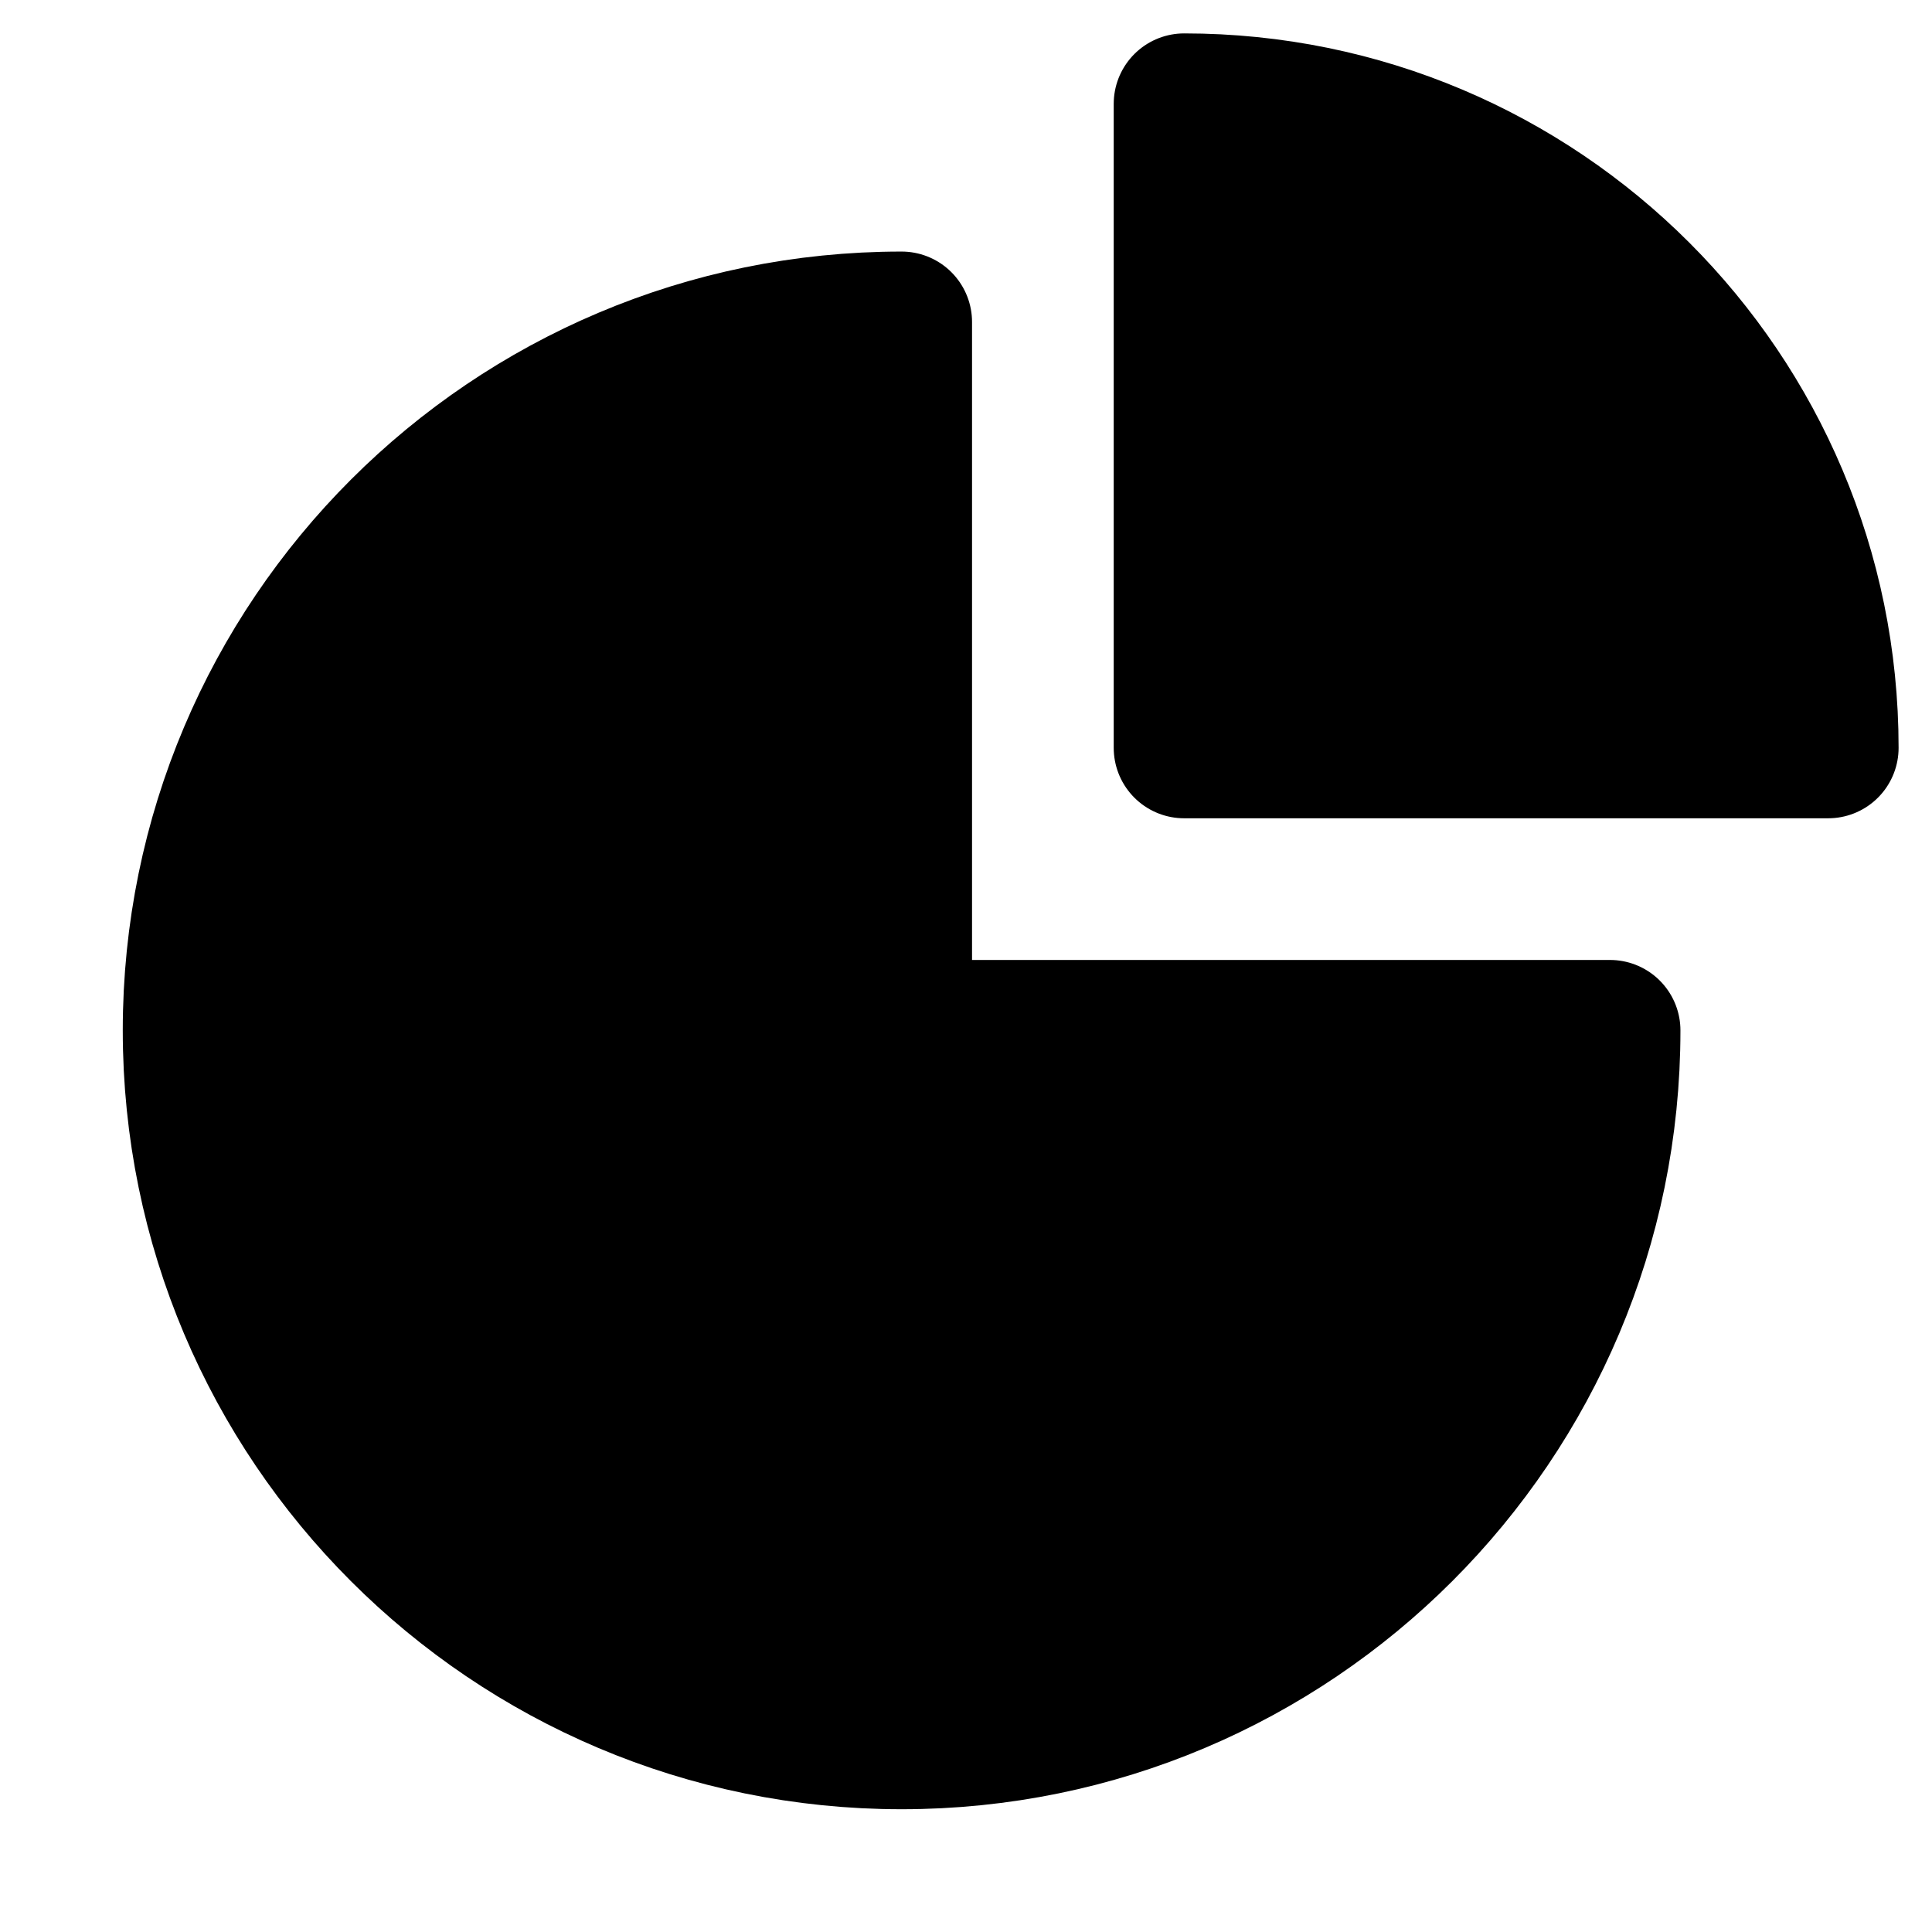
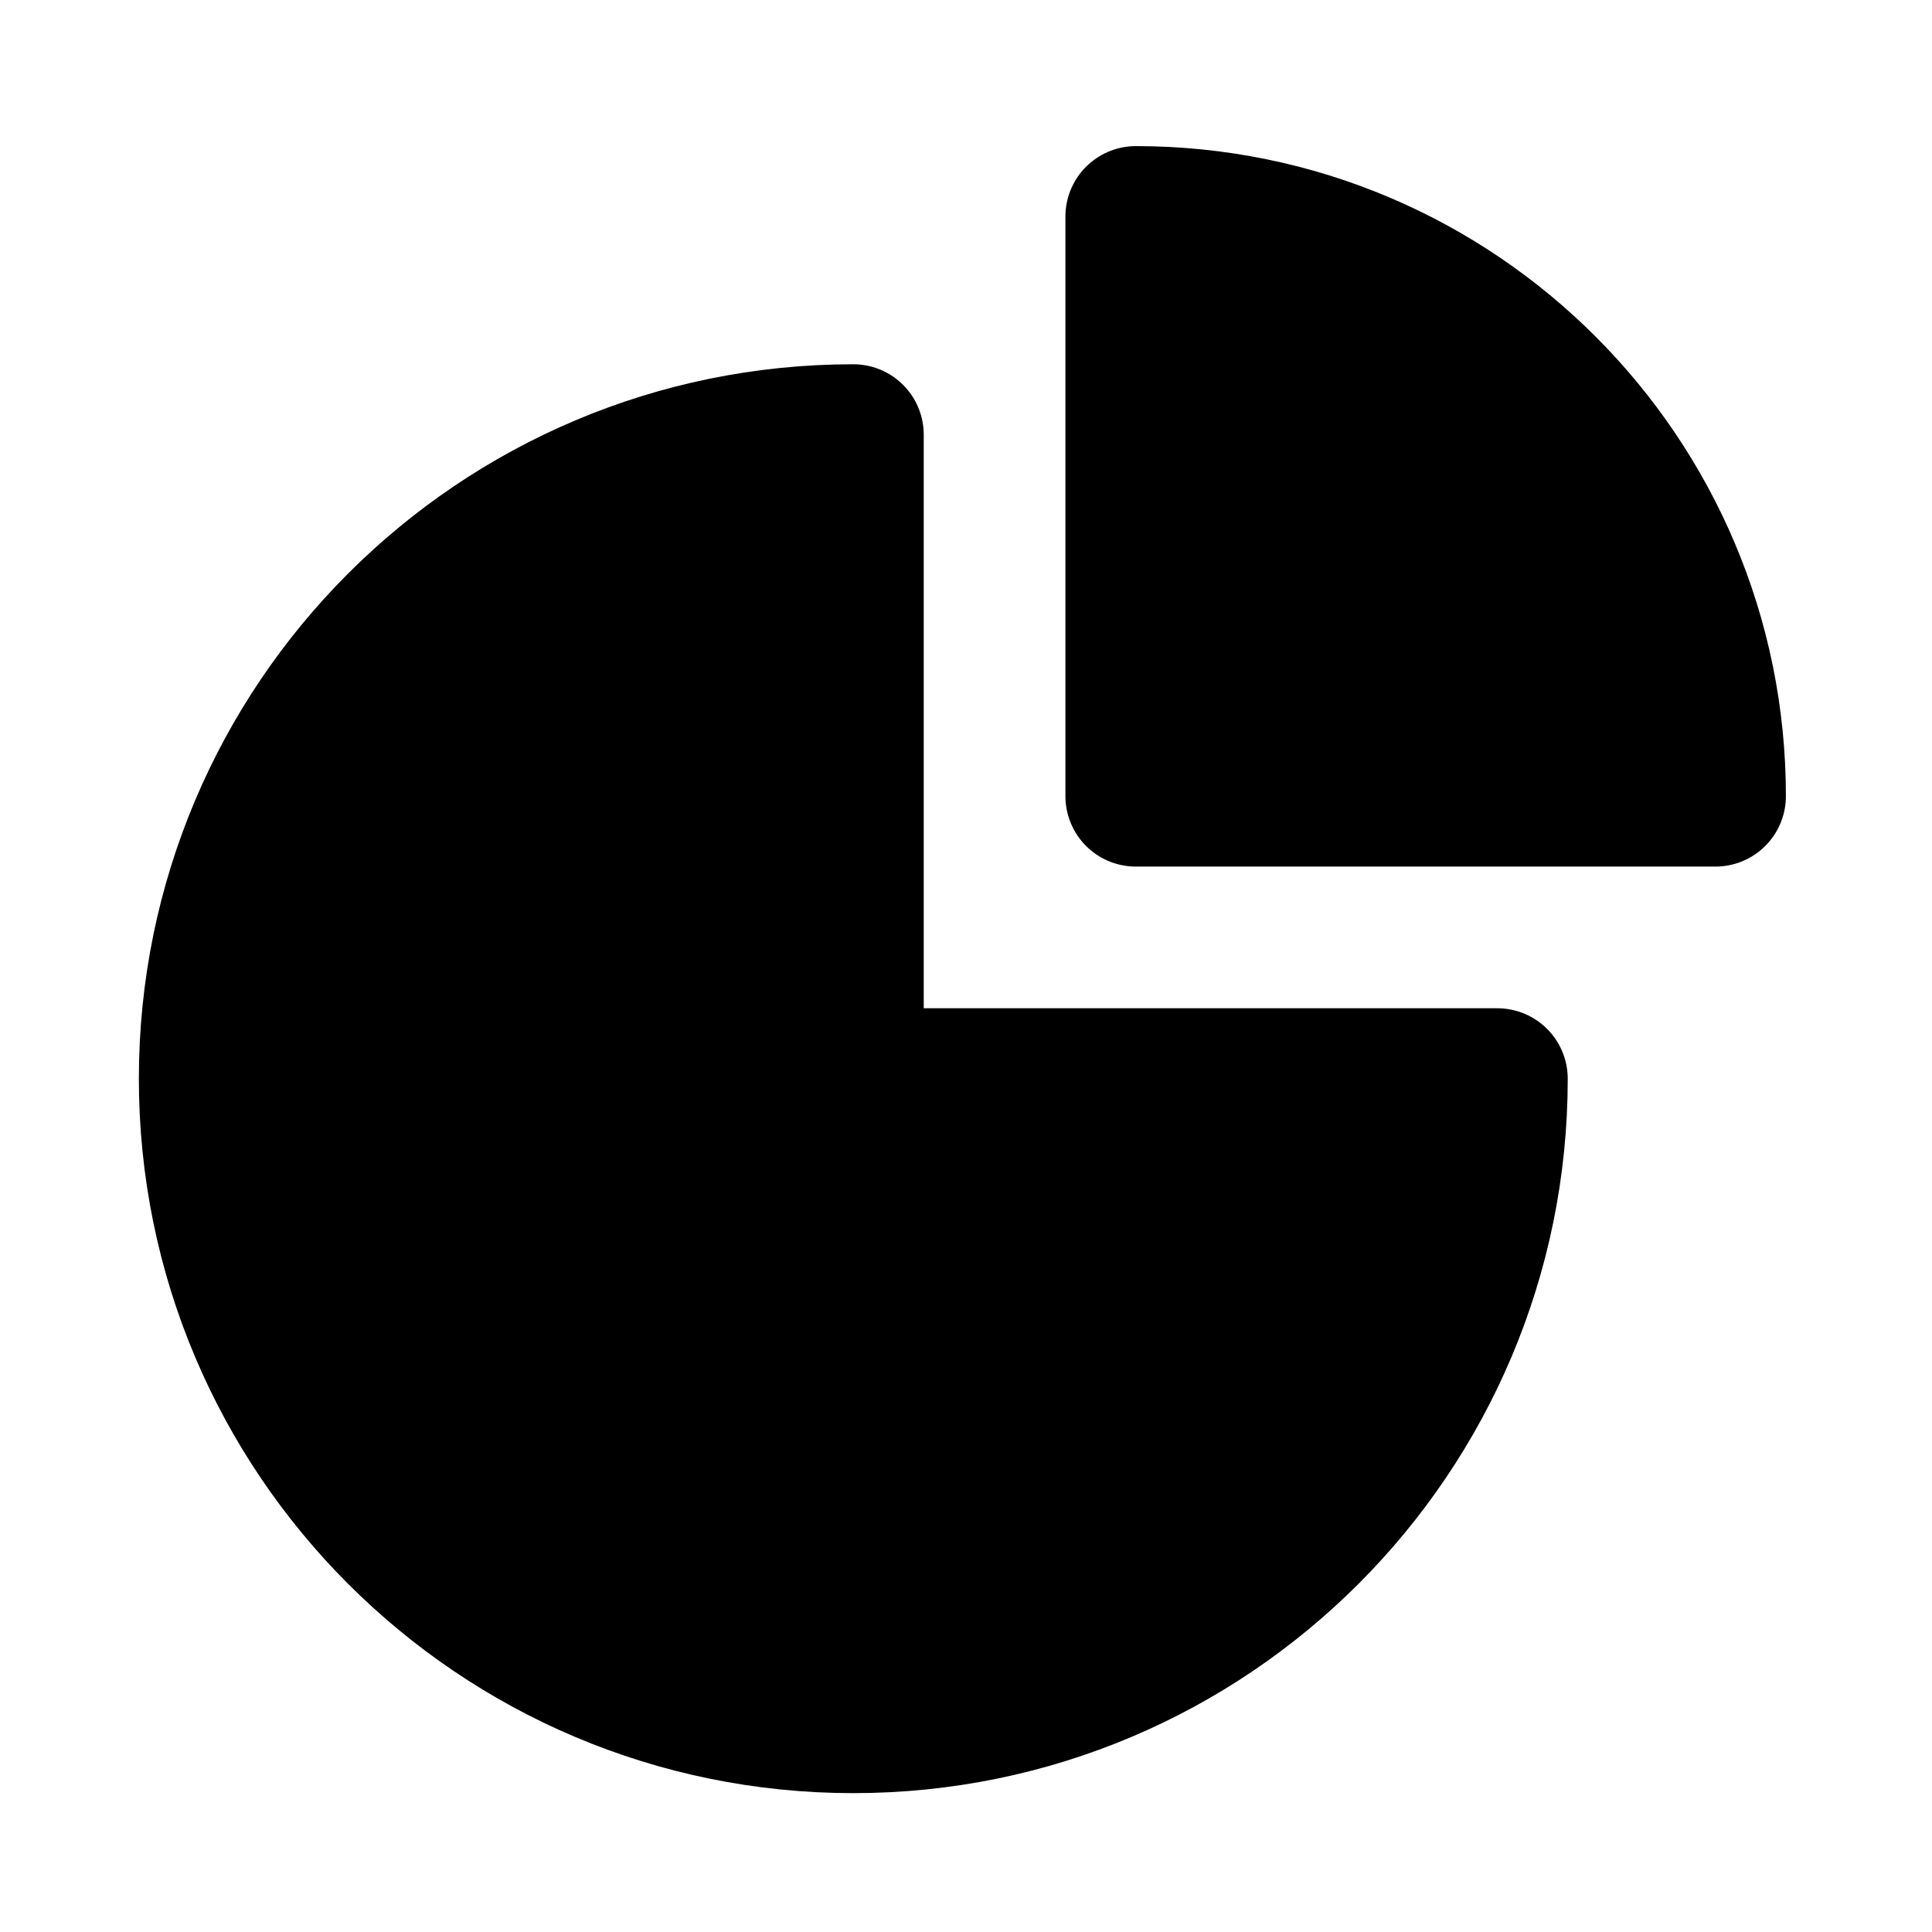
<svg xmlns="http://www.w3.org/2000/svg" width="24" height="24" viewBox="0 0 24 24" fill="currentColor" stroke="currentColor" stroke-width="1.75" stroke-linecap="round" stroke-linejoin="round" class="li li-solid">
-   <path d="M11.2 12.8L11.2 4A8.8 8.8 0 1 0 20 12.8Z" fill-rule="evenodd" />
-   <path d="M14.71 9.29L14.71 1.29A8 8 0 0 1 22.71 9.29Z" fill-rule="evenodd" />
+   <path d="M10.6 13.4L10.6 5.4A8 8 0 1 0 18.6 13.4Z" fill-rule="evenodd" />
+   <path d="M14.11 9.89L14.11 2.69A7.2 7.2 0 0 1 21.31 9.89Z" fill-rule="evenodd" />
</svg>
